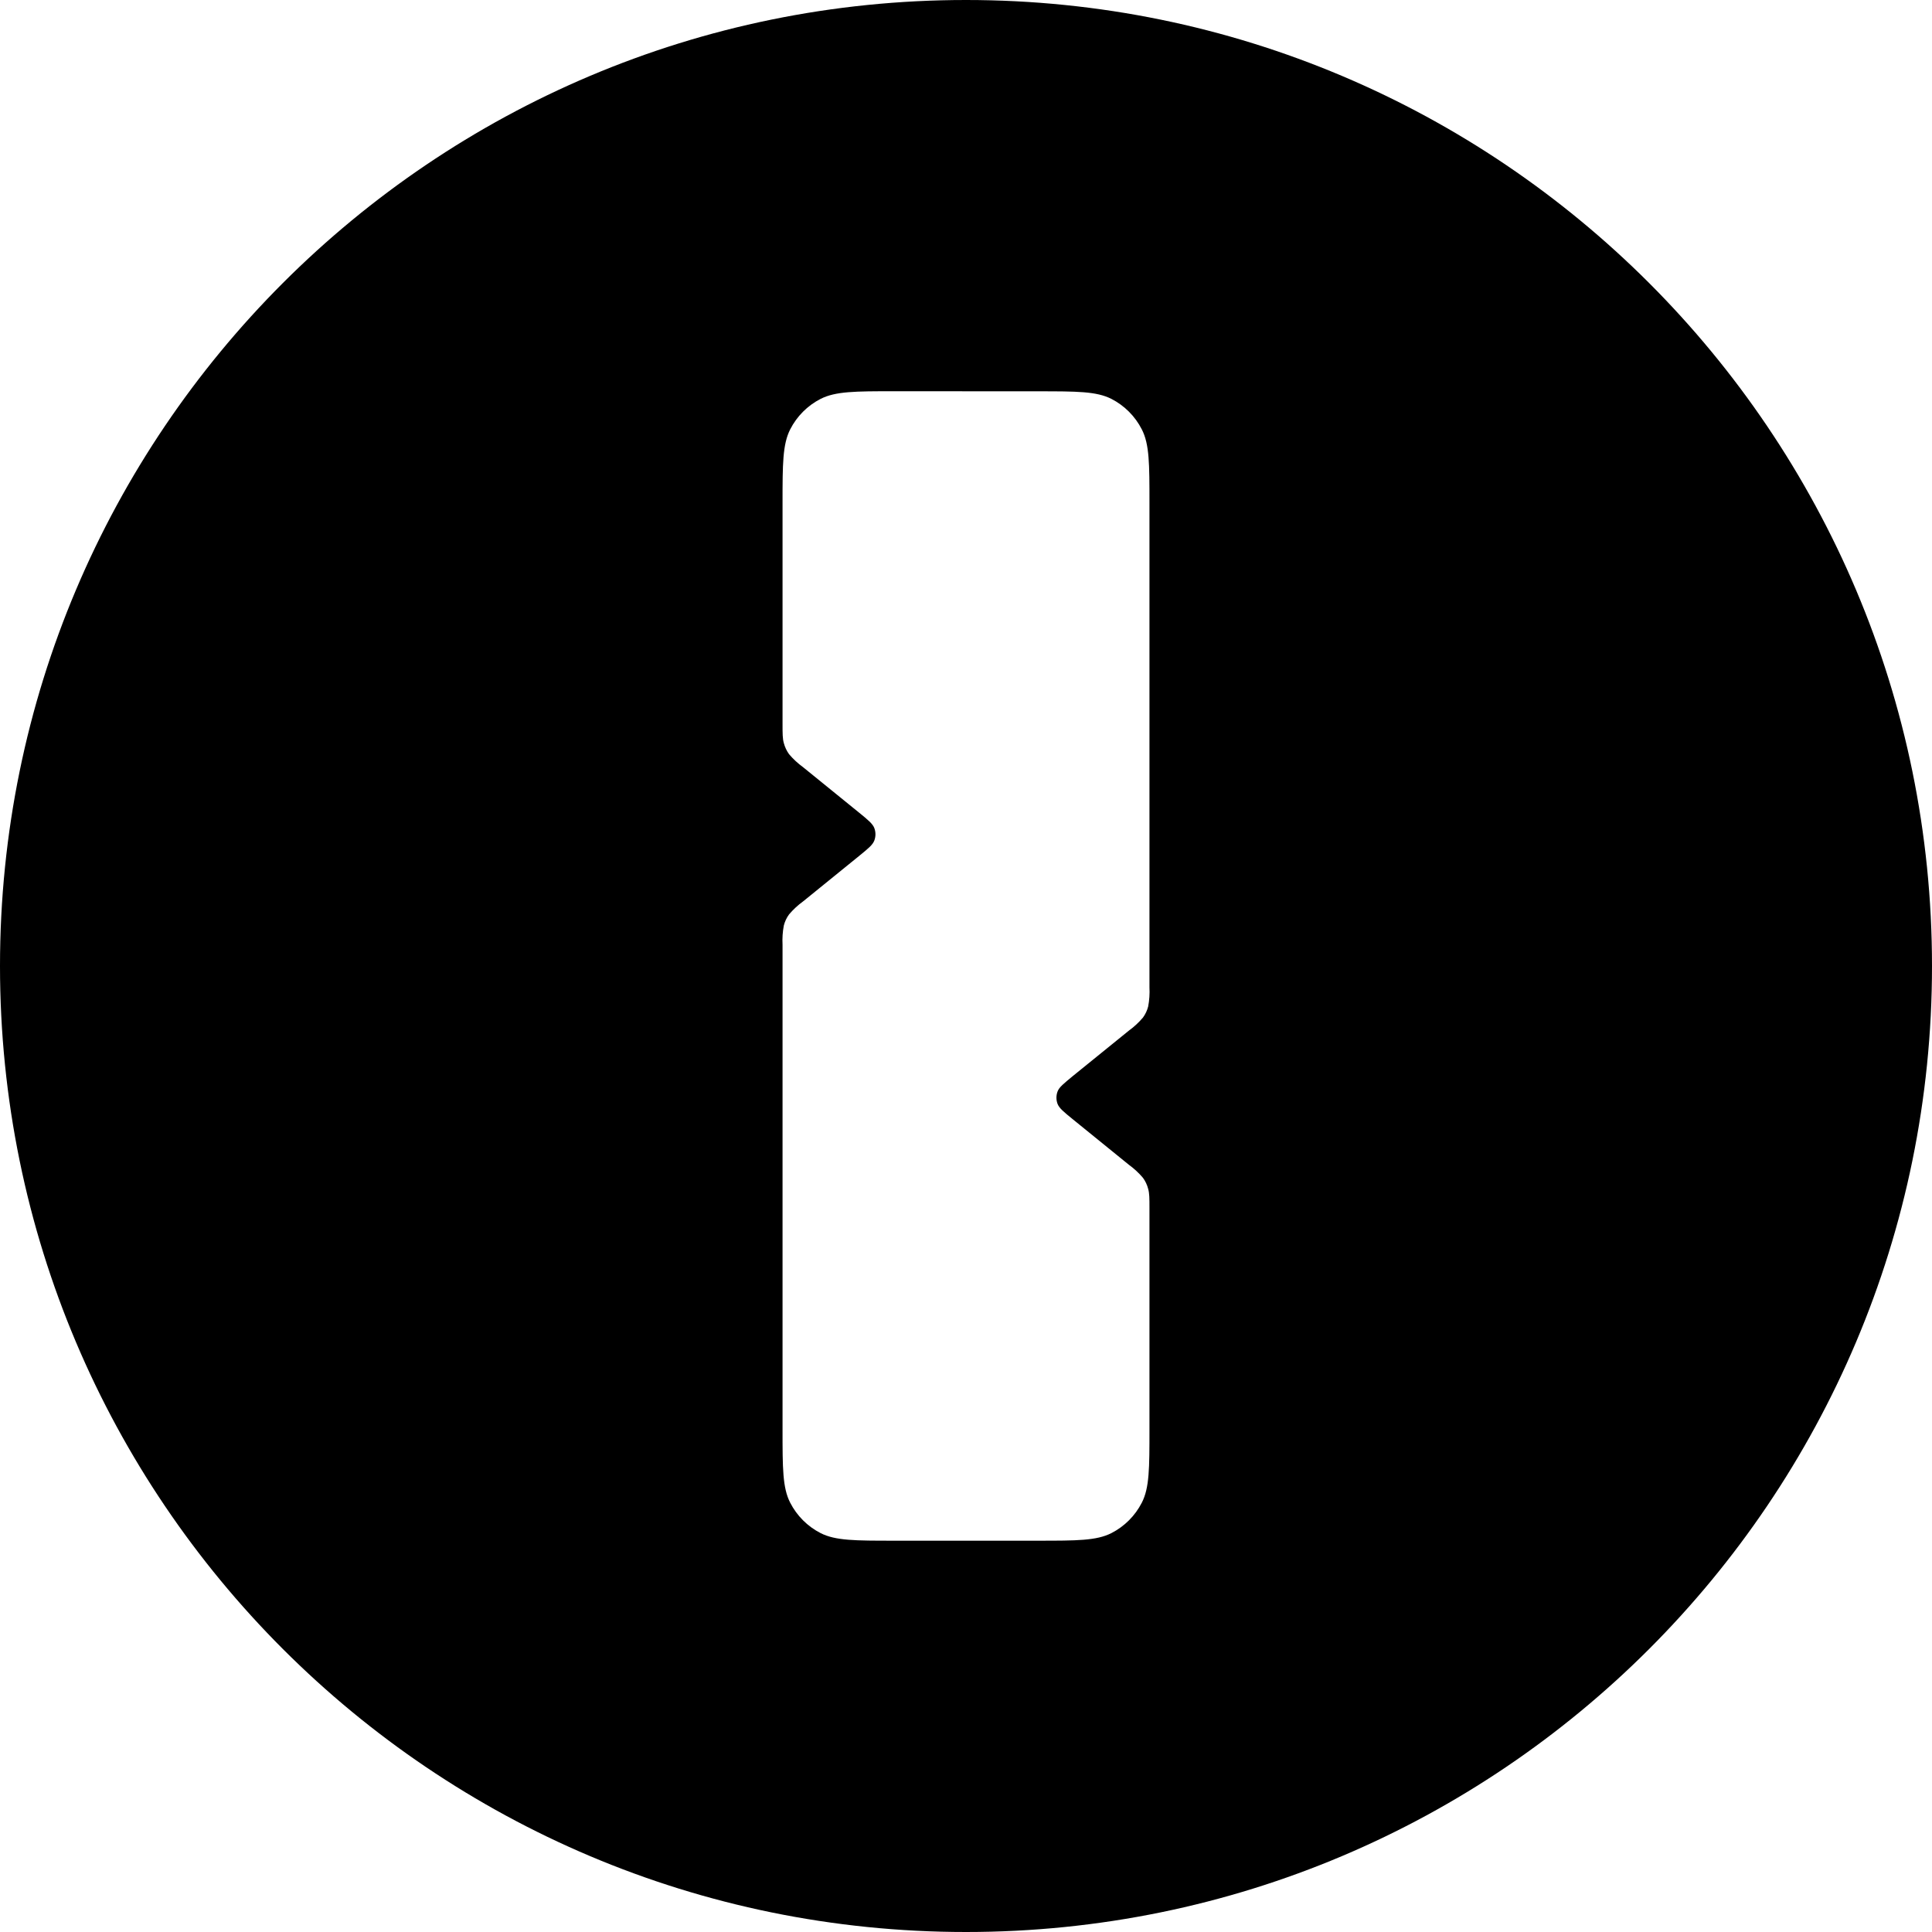
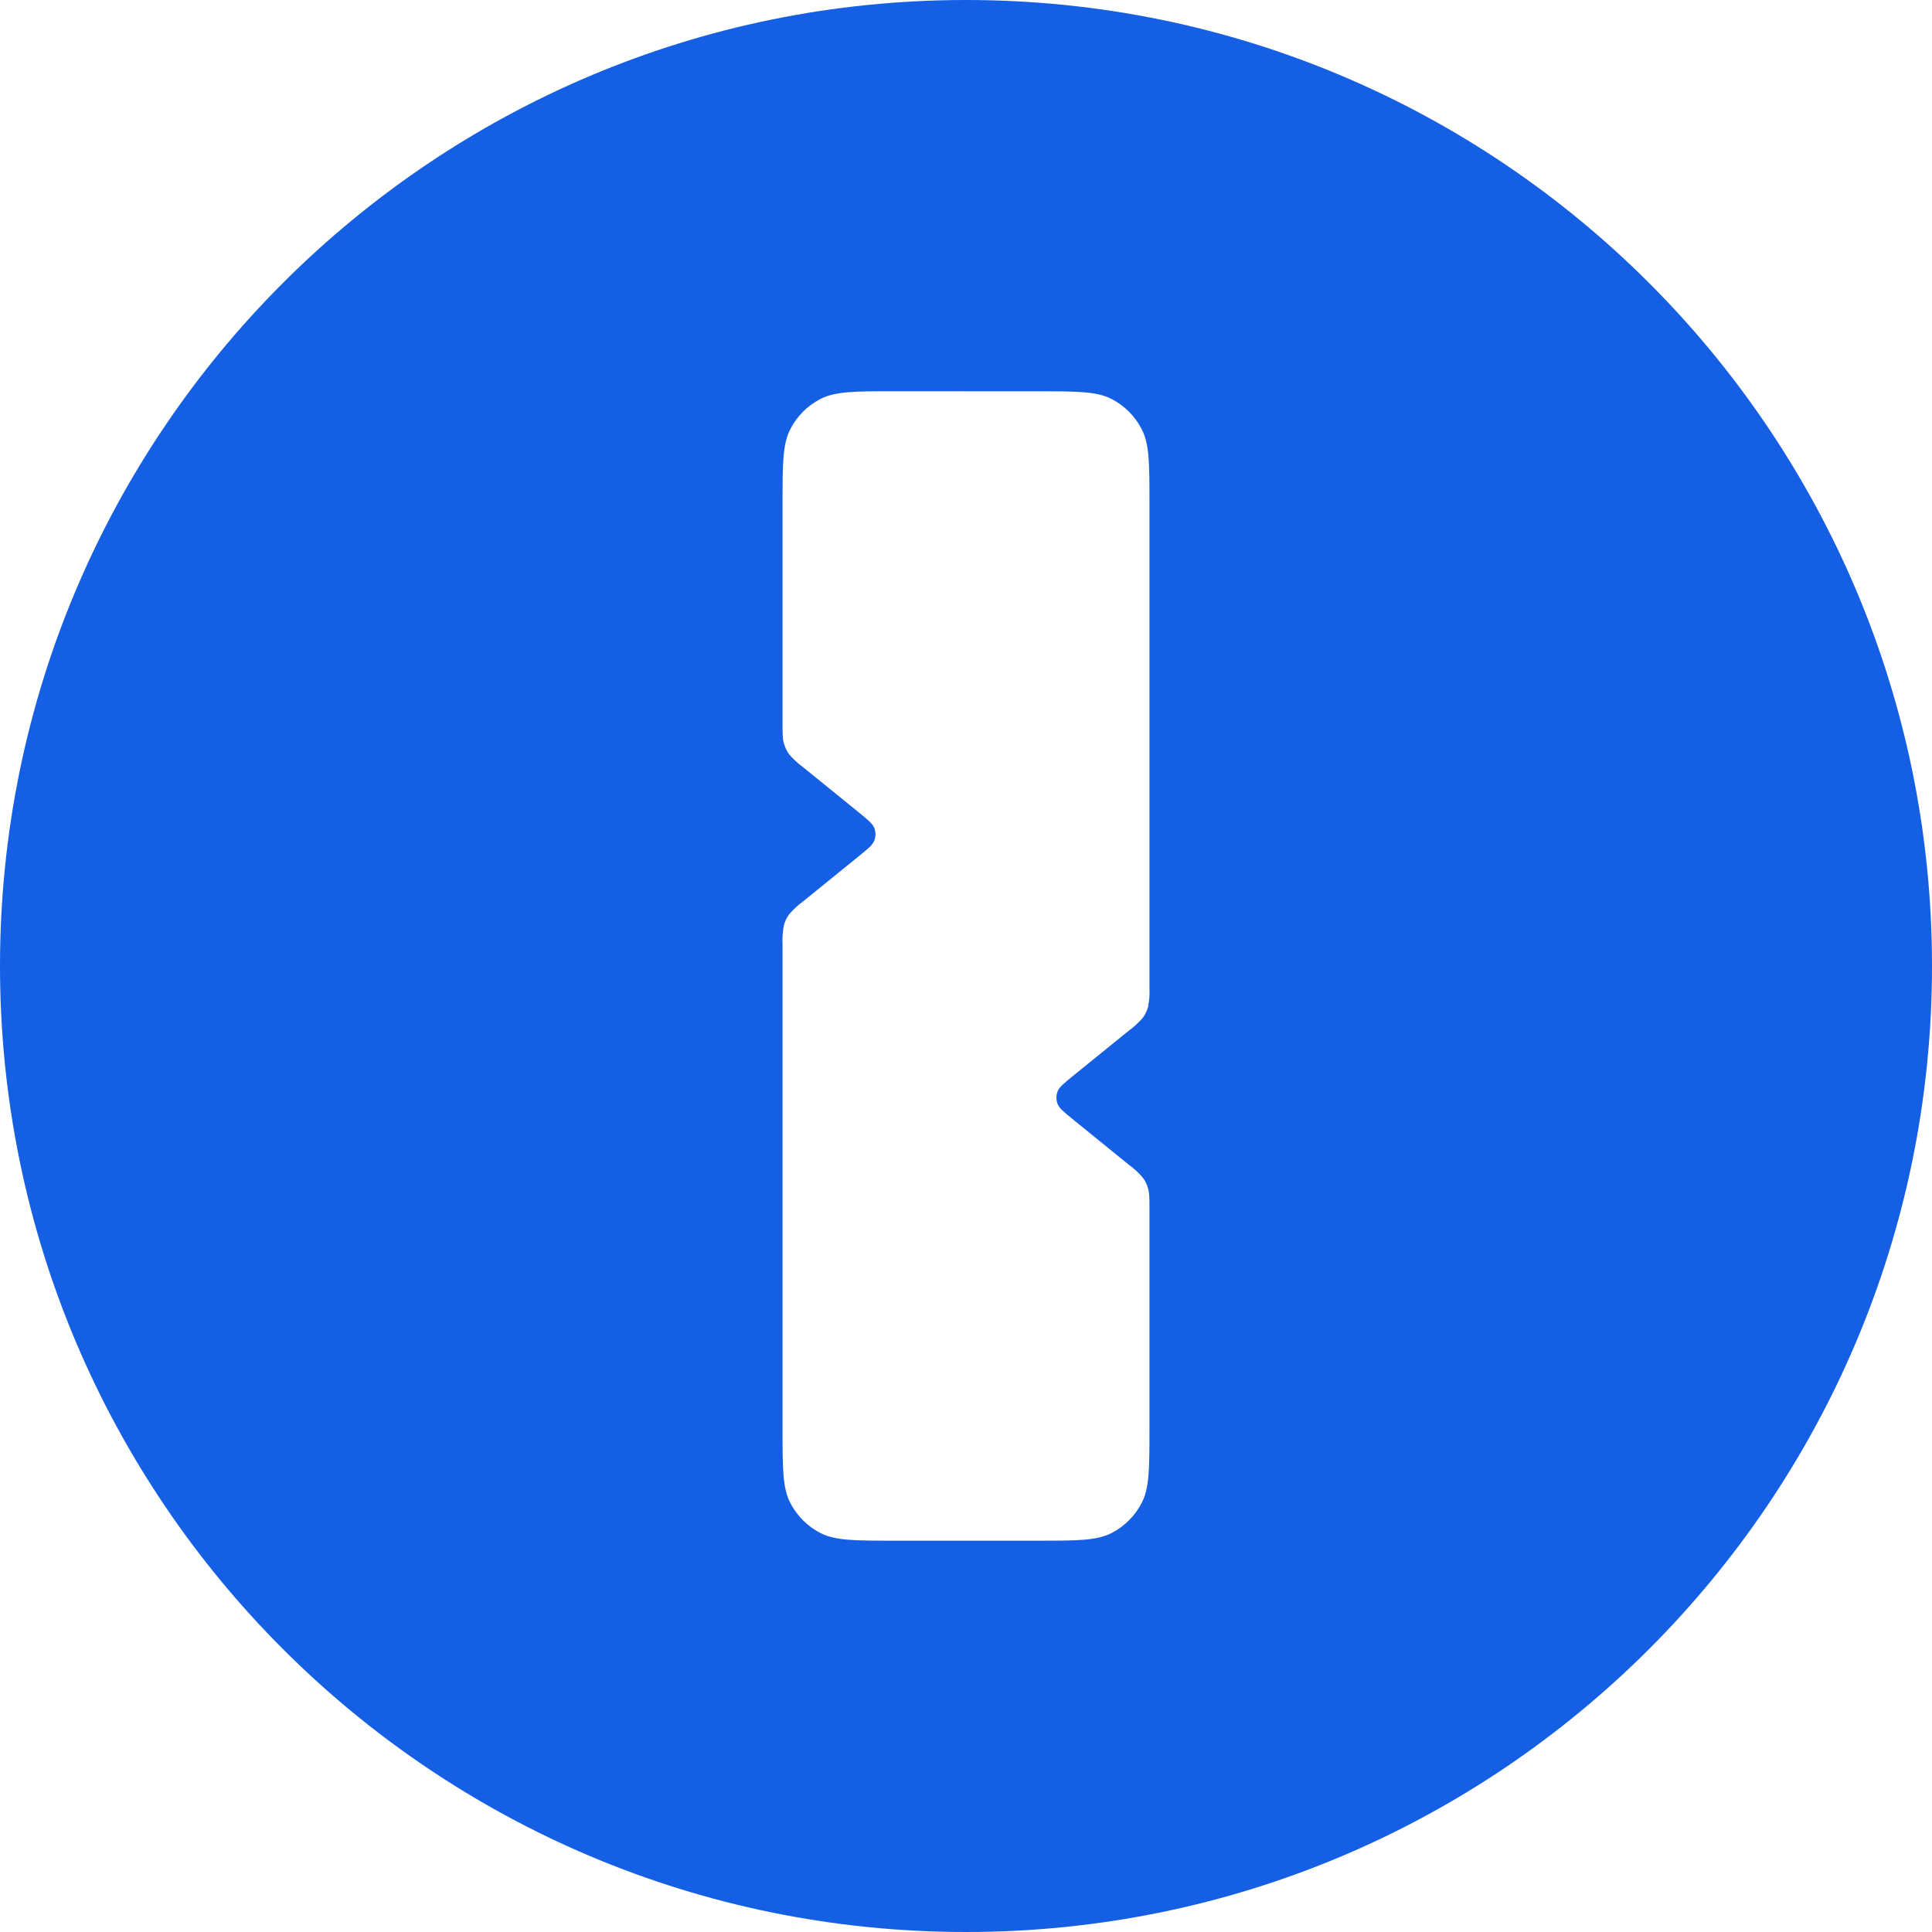
<svg xmlns="http://www.w3.org/2000/svg" viewBox="0 0 24 24">
-   <path fill-rule="evenodd" d="M12 0c6.627 0 12 5.373 12 12 0 6.628-5.373 12-12 12S0 18.628 0 12C0 5.373 5.373 0 12 0m-.893 4.86c-.485 0-.727.001-.913.095a.87.87 0 0 0-.378.379c-.094.185-.095.428-.095.912v2.747c0 .12 0 .182.016.238q.02.075.065.138a1 1 0 0 0 .175.162l.695.564c.113.092.17.139.19.194a.22.22 0 0 1 0 .15c-.02.056-.077.102-.19.194l-.695.564a1 1 0 0 0-.175.162.4.4 0 0 0-.065.138 1 1 0 0 0-.016.238v6.019c0 .485 0 .728.095.913a.87.87 0 0 0 .378.378c.186.094.428.094.913.094h1.786c.485 0 .727 0 .913-.094a.87.87 0 0 0 .378-.378c.095-.185.095-.428.095-.913v-2.747c0-.12 0-.182-.016-.238a.4.4 0 0 0-.065-.138 1 1 0 0 0-.175-.162l-.695-.564c-.113-.092-.17-.138-.191-.193a.22.22 0 0 1 0-.152c.02-.055.078-.1.19-.193l.696-.564a1 1 0 0 0 .175-.162.4.4 0 0 0 .065-.138 1 1 0 0 0 .016-.238V6.246c0-.484 0-.727-.095-.912a.87.87 0 0 0-.378-.379c-.186-.094-.428-.094-.913-.094Z" />
+   <path fill="#145FE4" fill-rule="evenodd" d="M12 0c6.627 0 12 5.373 12 12 0 6.628-5.373 12-12 12S0 18.628 0 12C0 5.373 5.373 0 12 0m-.893 4.86c-.485 0-.727.001-.913.095a.87.87 0 0 0-.378.379c-.094.185-.095.428-.095.912v2.747c0 .12 0 .182.016.238q.02.075.065.138a1 1 0 0 0 .175.162l.695.564c.113.092.17.139.19.194a.22.22 0 0 1 0 .15c-.02.056-.077.102-.19.194l-.695.564a1 1 0 0 0-.175.162.4.4 0 0 0-.065.138 1 1 0 0 0-.016.238v6.019c0 .485 0 .728.095.913a.87.87 0 0 0 .378.378c.186.094.428.094.913.094h1.786c.485 0 .727 0 .913-.094a.87.87 0 0 0 .378-.378c.095-.185.095-.428.095-.913v-2.747c0-.12 0-.182-.016-.238a.4.4 0 0 0-.065-.138 1 1 0 0 0-.175-.162l-.695-.564c-.113-.092-.17-.138-.191-.193a.22.22 0 0 1 0-.152c.02-.055.078-.1.19-.193l.696-.564a1 1 0 0 0 .175-.162.4.4 0 0 0 .065-.138 1 1 0 0 0 .016-.238V6.246c0-.484 0-.727-.095-.912a.87.87 0 0 0-.378-.379c-.186-.094-.428-.094-.913-.094Z" />
</svg>
